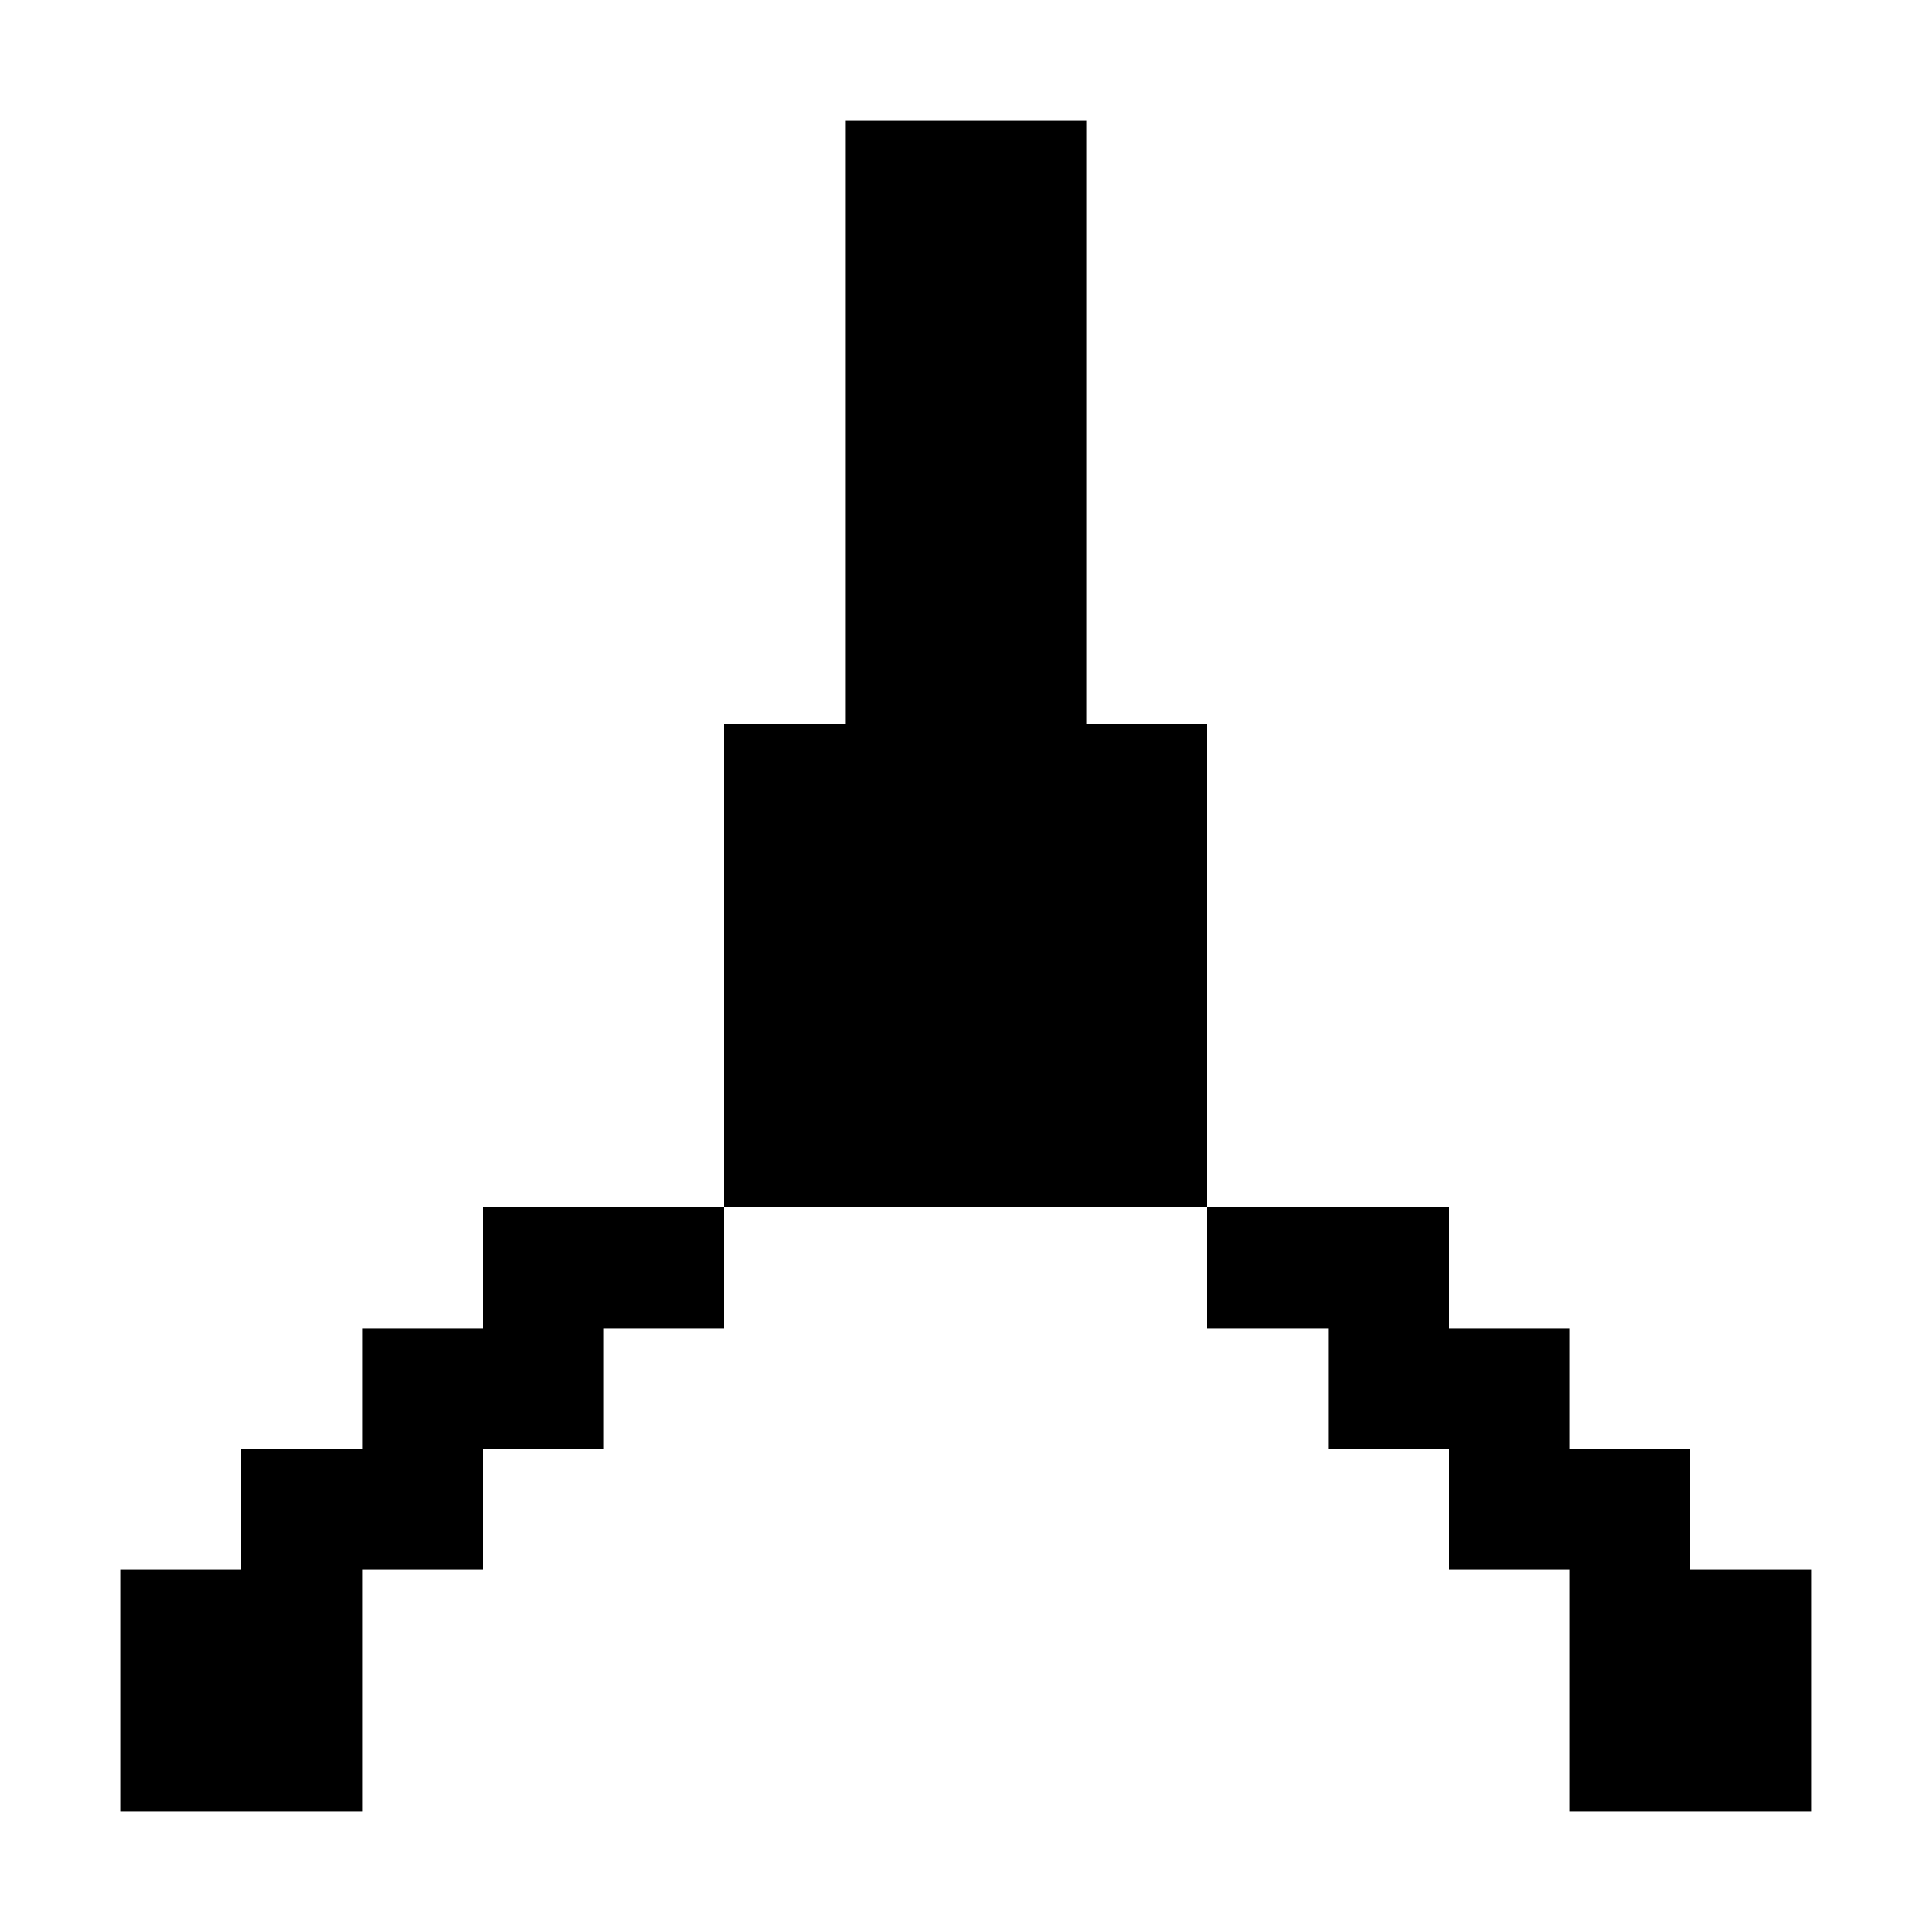
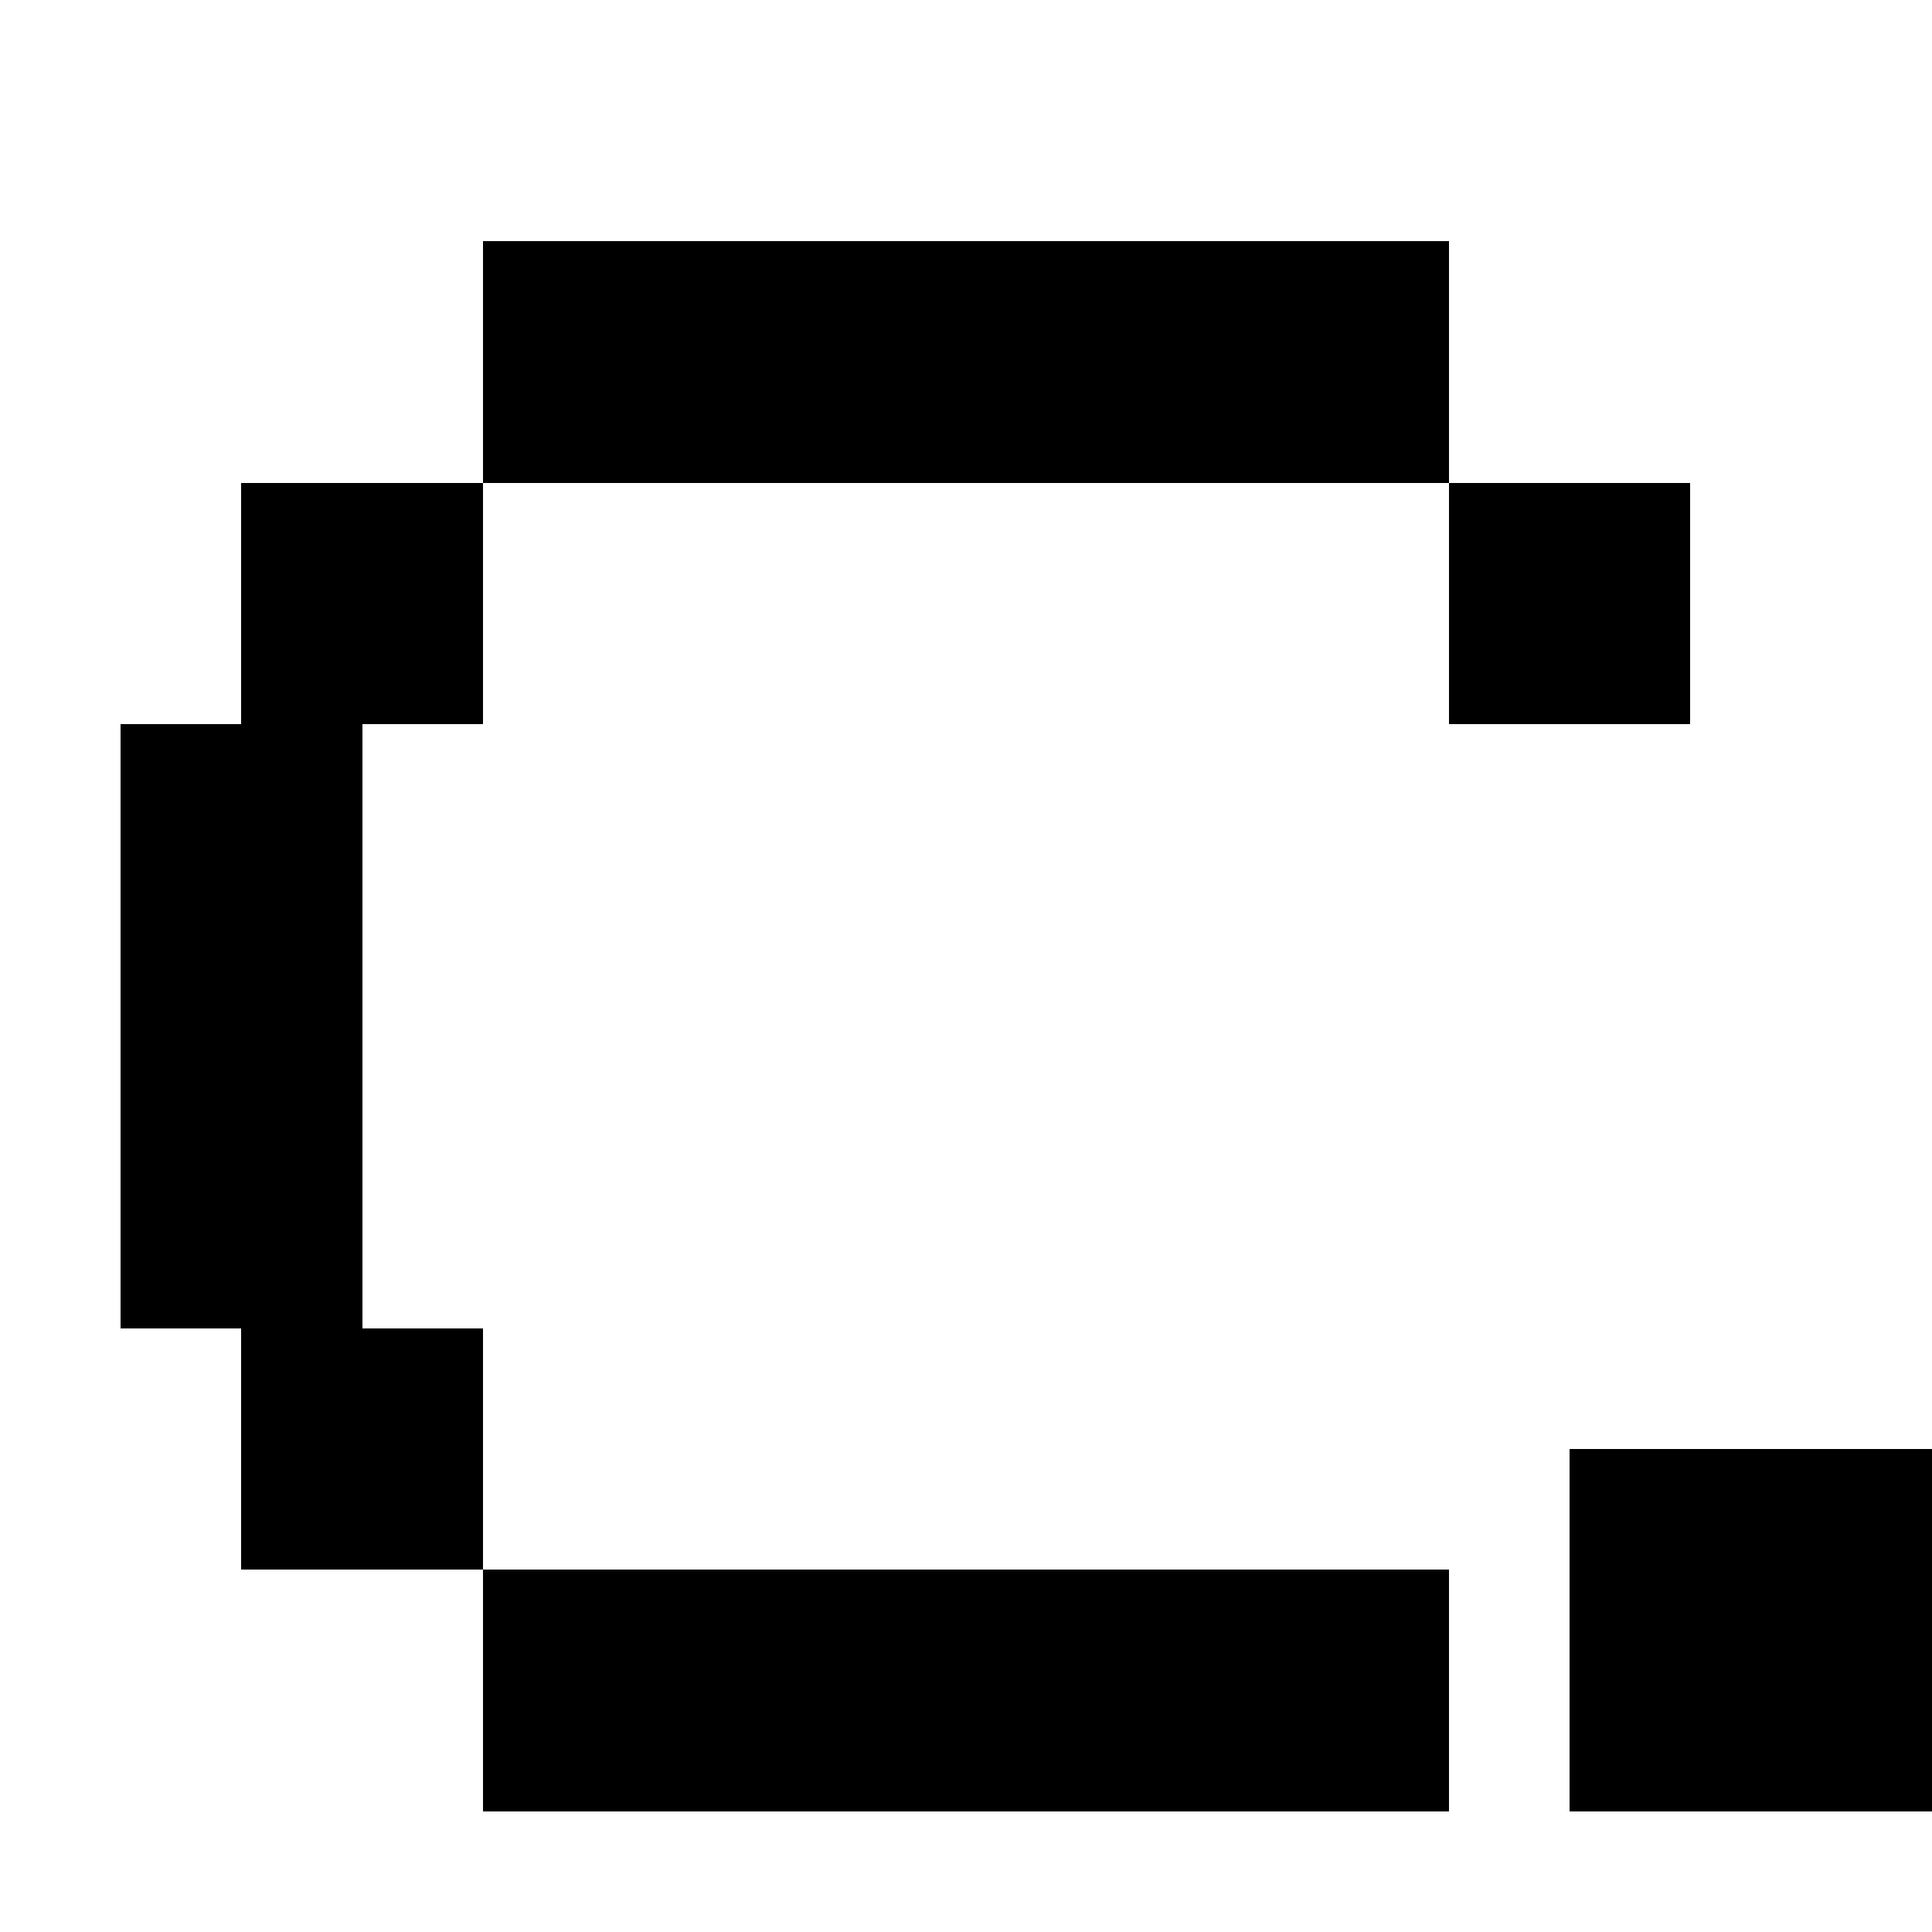
<svg xmlns="http://www.w3.org/2000/svg" viewBox="0 0 16 16" shape-rendering="crispEdges" role="img" aria-label="Course of Life">
-   <path d="M7 1h2v1H7zM7 2h2v1H7zM7 3h2v1H7zM7 4h2v1H7zM7 5h2v1H7zM6 6h4v1H6zM6 7h4v1H6zM6 8h4v1H6zM6 9h4v1H6zM4 10h2v1H4zM10 10h2v1H10zM3 11h2v1H3zM11 11h2v1H11zM2 12h2v1H2zM12 12h2v1H12zM1 13h2v1H1zM13 13h2v1H13zM1 14h2v1H1zM13 14h2v1H13z" fill="currentColor" />
+   <path d="M4 2h8v1H4zM4 3h8v1H4zM2 4h2v1H2zM12 4h2v1H12zM2 5h2v1H2zM12 5h2v1H12zM1 6h2v1H1zM1 7h2v1H1zM1 8h2v1H1zM1 9h2v1H1zM1 10h2v1H1zM2 11h2v1H2zM2 12h2v1H2zM13 12h3v1H13zM4 13h8v1H4zM13 13h3v1H13zM4 14h8v1H4zM13 14h3v1H13z" fill="currentColor" />
</svg>
